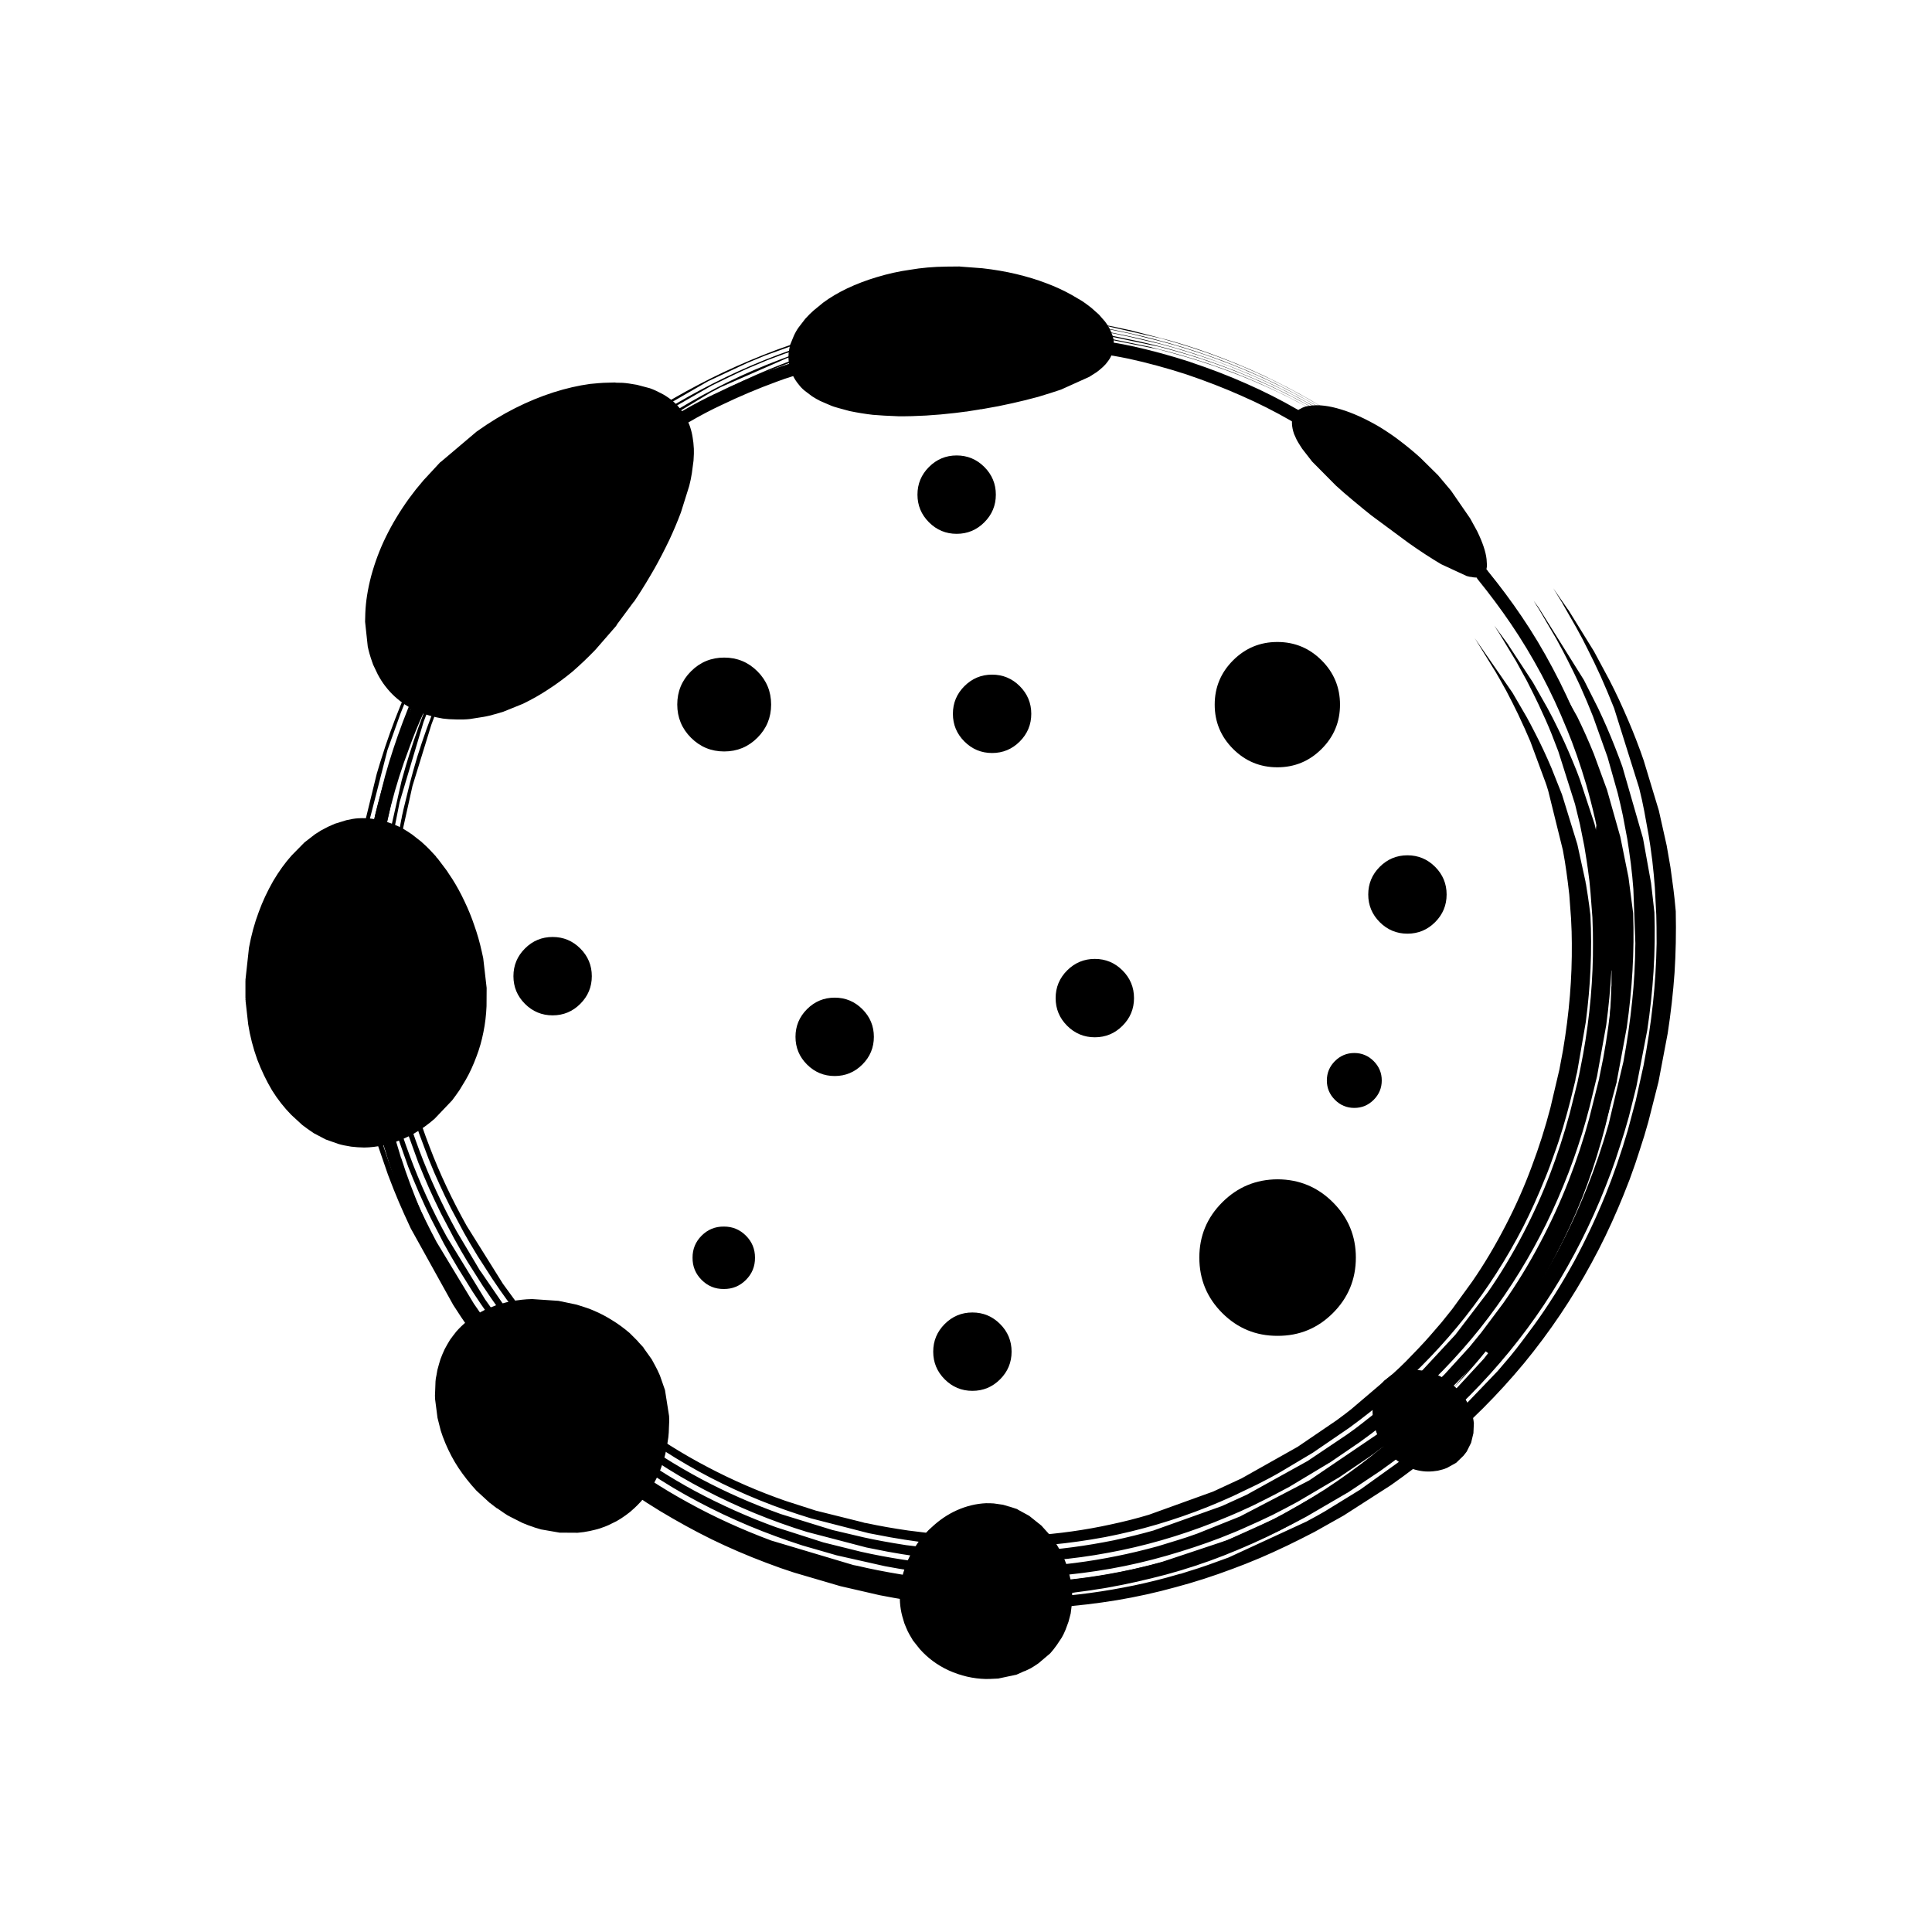
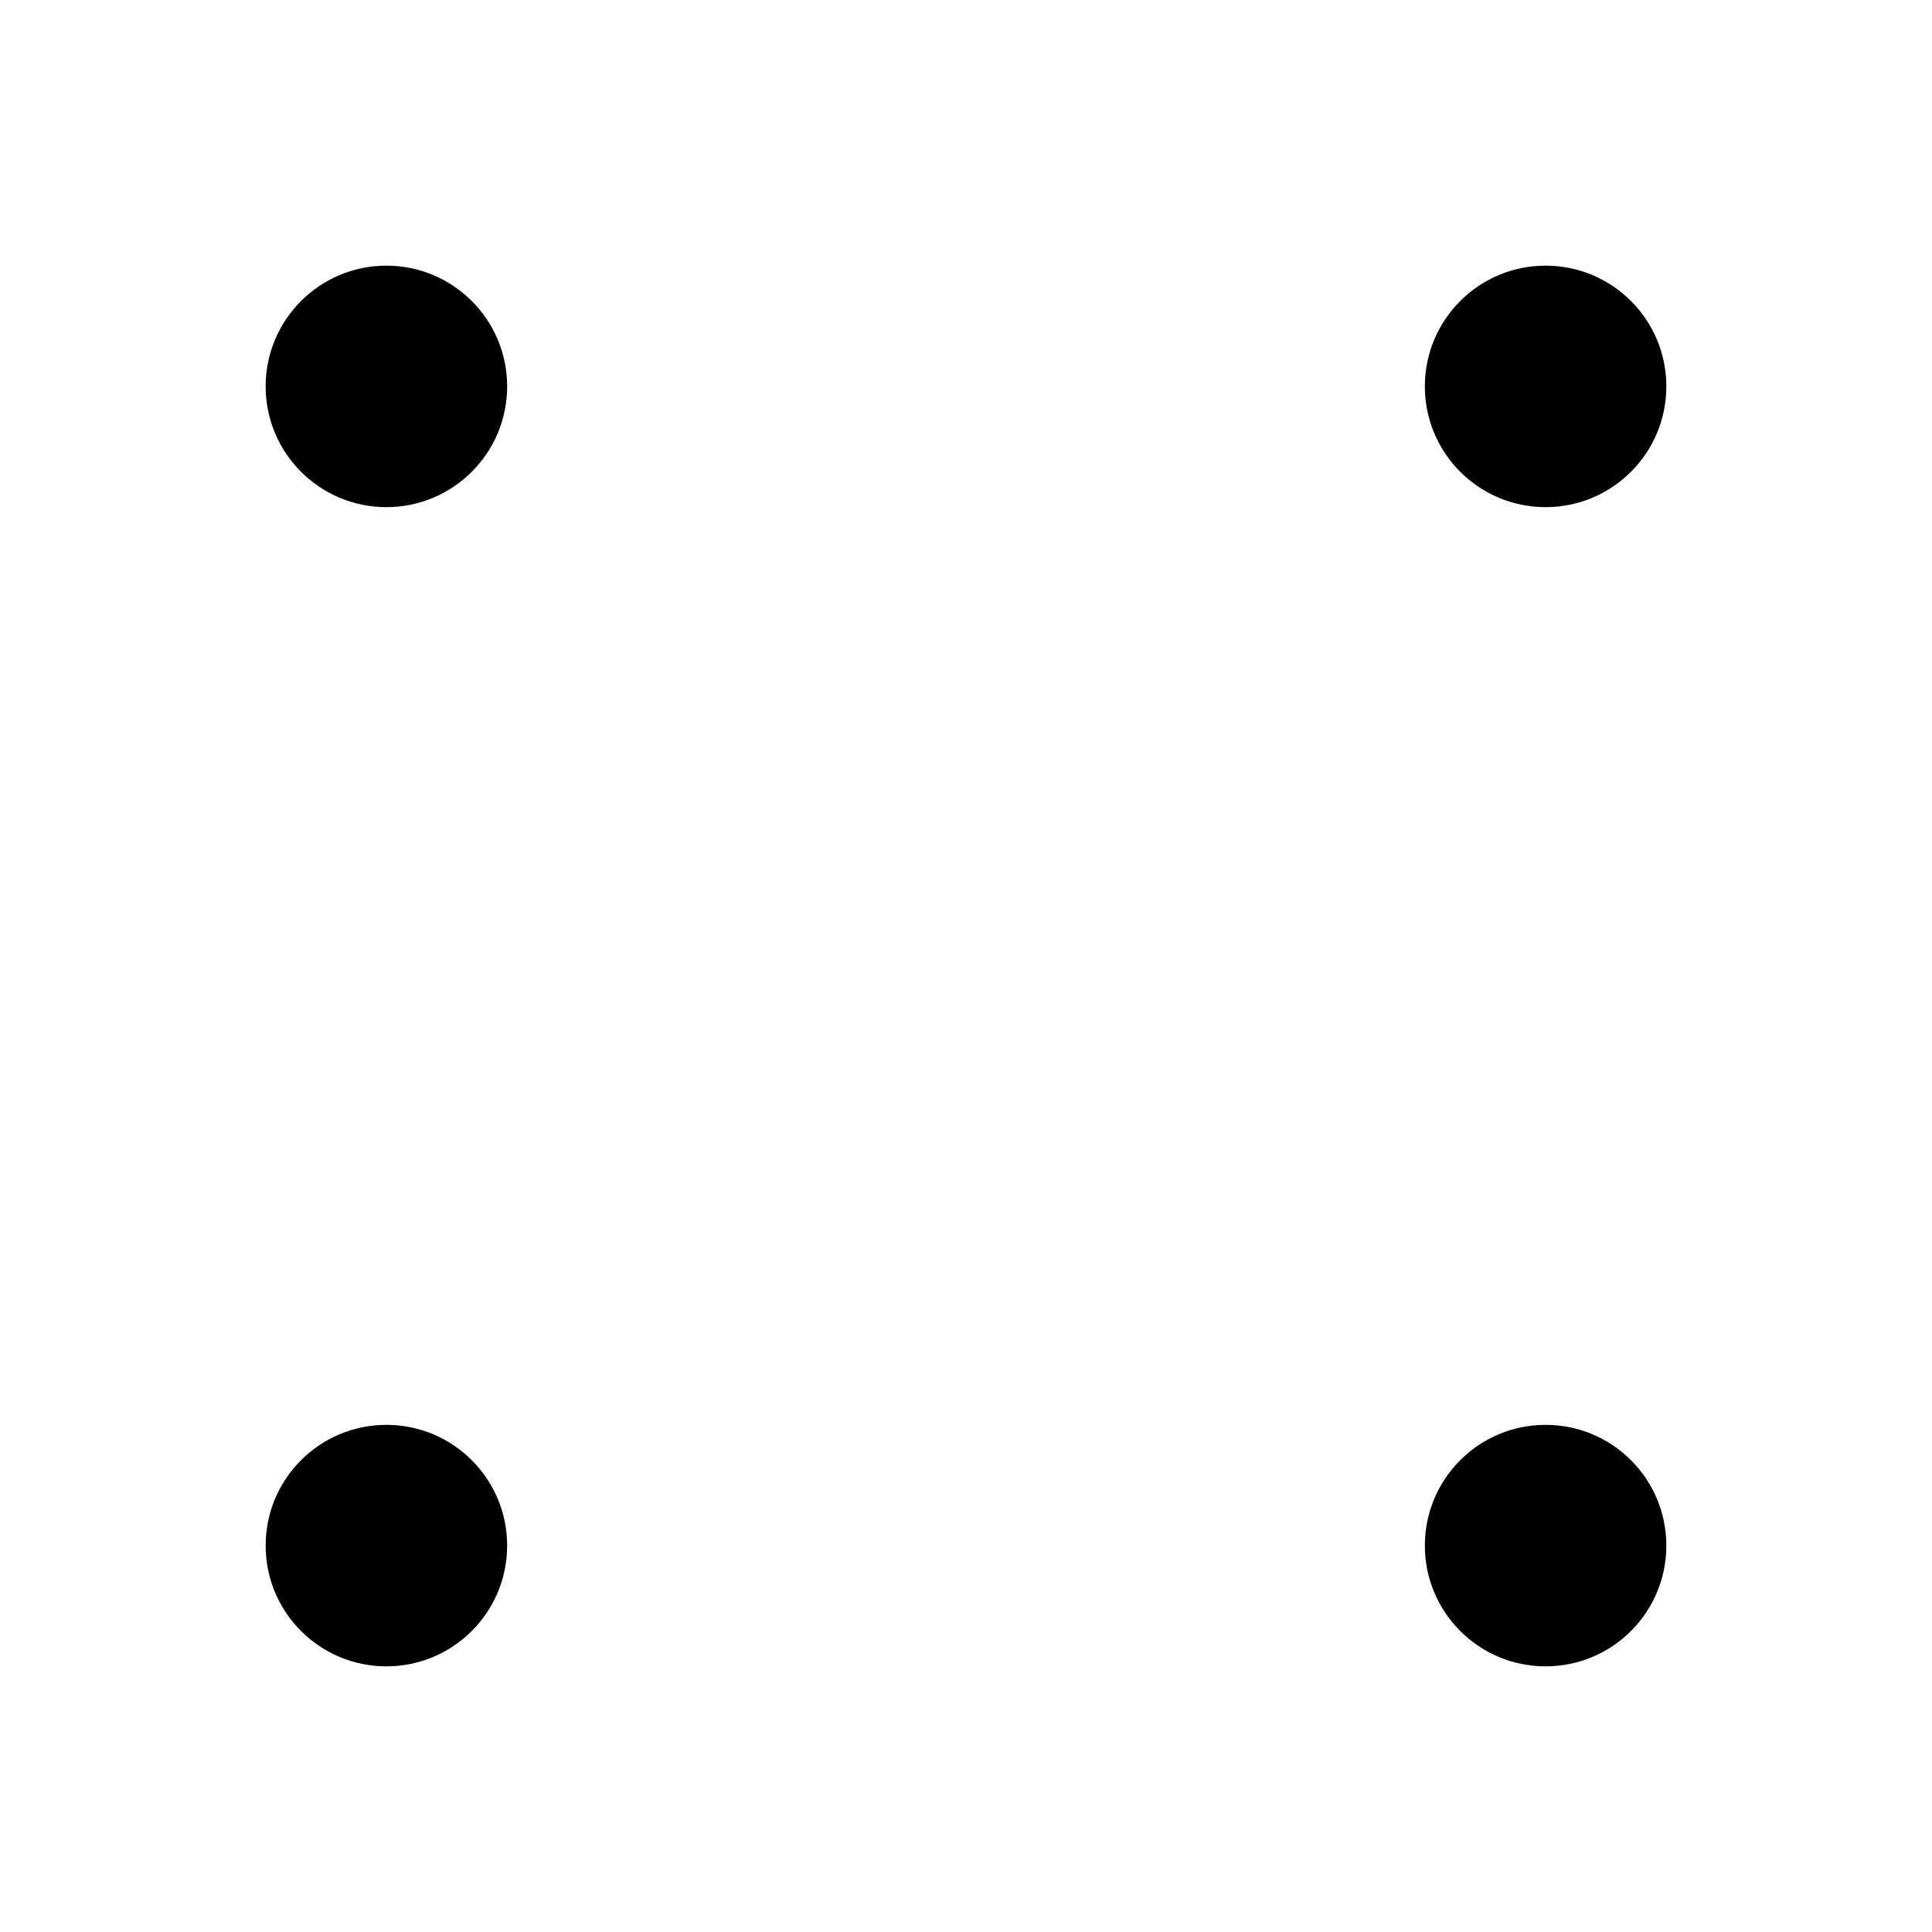
- <svg xmlns="http://www.w3.org/2000/svg" xmlns:xlink="http://www.w3.org/1999/xlink" version="1.1" preserveAspectRatio="none" x="0px" y="0px" width="1000px" height="1000px" viewBox="0 0 1000 1000">
-   <defs>
-     <filter id="Filter_1" x="-20%" y="-20%" width="140%" height="140%" color-interpolation-filters="sRGB">
-       <feColorMatrix in="SourceGraphic" type="matrix" values="0 0 0 0 0 0 0 0 0 0 0 0 0 0 0 0 0 0 1 0" result="result1" />
-     </filter>
-     <g id="logo_0_Layer2_0_FILL">
-       <path fill="#000000" stroke="none" d=" M -11.55 -204.65 L -10.4 -204.65 Q -9.769 -204.675 -9.15 -204.7 -10.339 -204.676 -11.55 -204.65 M 83.75 -165.85 Q 84.65 -165.45 86.4 -164.5 L 103.05 -154.45 Q 106.2 -152.3 108.75 -150.35 110.9 -148.75 114.55 -145.85 L 120.35 -140.85 Q 123.7 -137.85 126.1 -135.45 132.1 -129.55 137.45 -123.25 143.05 -116.65 148.35 -109.2 L 151.6 -104.45 Q 151.65 -104.4 151.75 -104.25 L 158.5 -93.35 Q 163.4 -85 167.5 -75.95 171.7 -66.85 174.85 -56.95 178.25 -46.35 180.05 -36.45 L 181.75 -25.75 Q 181.8 -25.55 182.35 -20.25 L 182.75 -14.75 Q 182.9 -12.85 183 -9.15 L 183.1 -3.45 Q 183.1 -0.65 182.95 2.2 L 181.55 19.6 Q 181.35 21.55 180.75 25.45 L 177.95 40.2 172.4 60.05 168.95 69.45 159.7 89.15 Q 156.8 94.55 153.25 100 146.5 110.55 137.85 120.4 129.75 129.7 119.3 138.75 117.55 140.3 114.2 142.95 L 108.95 147.05 Q 103 151.5 97.95 154.75 L 97.25 155.25 96.85 155.45 83.55 163.45 74.5 168.1 Q 62.2 174.05 49.3 178.05 36.05 182.2 22.75 184.1 9 186.15 -4.65 186 -18.15 185.95 -32.3 183.85 L -38.35 182.9 -59.6 178 Q -73.6 174.05 -85.8 168.55 -98.5 162.95 -110.2 155.4 -121.7 148 -132.2 138.7 -142.3 129.6 -151.35 118.9 L -151.9 118.2 -152.2 117.9 -163.85 102.45 -171.2 90.9 -180.75 72.85 Q -186.4 60.75 -190.35 47.8 L -194.25 32.55 -197.15 13.9 -198.05 -9.15 -198 -9.55 -198 -11.2 -197.95 -11.6 -197.9 -13.6 -197.85 -14 -197.75 -16.4 -197.7 -16.8 Q -197.35 -22.8 -196.55 -29.5 L -195.65 -35.8 Q -195.25 -38.75 -194.6 -42.05 L -192.35 -52.75 -192.3 -53.15 -189 -65.5 -182.65 -83.4 Q -181.15 -87.1 -180.3 -88.9 -178.9 -92.15 -177.85 -94.3 -175.8 -98.45 -175.15 -99.6 L -168.7 -111 -161.55 -121.75 -156.45 -128.5 Q -152.95 -132.8 -149.3 -137 -142.05 -145.1 -133.95 -152.25 -126.35 -159.05 -117.8 -165.25 L -101.25 -176.25 Q -97.3 -178.55 -92.95 -180.95 -89.75 -182.7 -84.65 -185.2 -76.25 -189.25 -68.35 -192.2 -60.85 -195.05 -52.5 -197.4 L -30.2 -202.1 -16.7 -203.65 Q -24.502 -203.073 -32.3 -201.85 -49.95 -199 -66.9 -192.8 -70.85 -191.4 -75.25 -189.55 -79.6 -187.75 -83.4 -185.9 -91.15 -182.25 -99.2 -177.55 L -103.05 -175.25 -103.55 -175 -114.25 -167.95 Q -121.4 -163 -128.5 -157.2 -135.25 -151.65 -141.7 -145.25 -145.15 -141.8 -147.9 -138.85 L -153.75 -132.2 Q -165.15 -118.5 -173.75 -102.95 -177.95 -95.3 -181.55 -87.1 -185.1 -78.85 -187.85 -70.55 -190.5 -62.5 -192.7 -53.5 L -193.85 -48.4 -193.95 -48.1 -194.6 -44.85 Q -195.4 -41 -196.15 -36.15 -197.5 -27.95 -198.2 -18.6 -198.5 -14.2 -198.65 -9.8 -198.8 -5.85 -198.7 -0.95 -198.55 8.25 -197.55 16.55 -196.5 25.8 -194.75 33.85 -193 42.25 -190.3 50.8 -187.8 58.7 -184.25 67.3 -181.15 74.7 -176.75 83.15 -174.2 87.85 -172.45 90.8 L -167.75 98.55 -167.6 98.75 -166.7 100.2 -166.35 100.65 -166.25 100.85 -163 105.6 Q -159.6 110.4 -157.85 112.7 -152.65 119.5 -146.65 126.2 -134.7 139.3 -120.95 149.7 -107.2 160.05 -91.3 167.85 L -83.4 171.45 Q -78.5 173.55 -75.3 174.7 -71.8 176.05 -67.1 177.6 L -58.75 180.15 Q -55.65 181.05 -50.3 182.35 L -41.75 184.2 Q -33.25 185.9 -24.55 186.9 -6.8 189 10.05 187.8 27.25 186.7 44.1 182.2 60.5 177.85 76.5 170.2 80.15 168.45 84.2 166.3 L 100.6 156.6 106.4 152.65 Q 114.05 147.3 120.15 142.15 127 136.5 132.9 130.55 136.45 127 138.9 124.3 142.25 120.55 144.5 117.85 149.8 111.45 154.85 104.1 164.45 89.9 171.25 74 172.85 70.25 174.45 66 L 177.3 57.9 Q 178.85 53.25 179.8 49.6 L 182.7 38.15 185.3 24.3 Q 186.65 15.75 187.25 7.15 188.4 -10.5 186.45 -27 184.45 -43.9 179.2 -60.35 176.7 -68.05 173.15 -76.35 171.65 -80 169.6 -84.15 167.95 -87.75 165.75 -91.8 163.35 -96.2 161.5 -99.3 L 157.9 -105.25 157.55 -105.7 156.65 -107.15 156.55 -107.35 147.1 -120.75 Q 141.6 -127.9 136.1 -133.9 130.2 -140.35 124 -145.95 121.8 -147.7 119.1 -149.7 L 116 -151.95 115.65 -152.15 115.35 -152.4 105.05 -159 90.3 -166.8 81.95 -170.4 Q 76 -172.8 70.65 -174.5 67.45 -175.55 64.85 -176.3 L 56.15 -178.6 35.3 -182.4 47.75 -179.45 Q 49.9 -178.9 54.4 -177.6 58.75 -176.25 62.3 -175 67.6 -173.1 71.25 -171.6 L 83.75 -165.85 M 128.6 -151 Q 126.35 -152.85 123.55 -154.9 L 118.4 -158.65 Q 114.9 -161.05 113.1 -162.15 L 104.3 -167.5 90.9 -174.25 Q 88.7 -175.3 85.15 -176.75 79 -179.3 73.4 -181.15 71.45 -181.85 67.45 -183.05 L 58.4 -185.55 44.65 -188.4 44.3 -188.5 36.9 -189.65 38.85 -189.2 39.2 -189.15 49.75 -186.55 Q 51.6 -186.05 56.65 -184.55 61.45 -183 64.8 -181.8 70.35 -179.8 74.1 -178.2 L 79.75 -175.7 95.45 -167.55 Q 99.45 -165.15 101.2 -164.05 L 107.05 -160.15 Q 111.65 -156.85 113 -155.8 116.1 -153.5 118.95 -151.05 L 124.95 -145.9 Q 128.95 -142.2 130.9 -140.2 136.7 -134.5 142.6 -127.5 148.7 -120.2 153.75 -112.9 L 157.1 -107.95 157.2 -107.75 157.4 -107.5 158.4 -105.9 158.6 -105.65 164.1 -96.5 Q 169.3 -87.4 173.3 -78.45 177.55 -68.95 180.75 -58.75 184.15 -47.95 186 -37.5 L 188.25 -20.7 188.9 -3.35 Q 188.9 -0.5 188.75 2.5 L 188.4 8.4 Q 188.3 10.4 187.9 14.4 L 187.2 20.35 Q 186.85 23.35 186.3 26.4 L 183.4 41.15 177.25 62.6 174.2 70.75 164.25 91.75 Q 161.25 97.1 157.55 102.85 150.05 114.15 141.55 123.75 132.7 133.65 122.4 142.45 L 111.75 150.85 Q 105.25 155.6 100.45 158.65 L 91.65 164.1 76.4 172.15 Q 63.5 178.25 50.55 182.2 36.9 186.35 23.3 188.25 9.75 190.15 -4.7 190 -18.35 189.85 -32.9 187.6 L -46.05 185.15 -46.5 185.1 -60.65 181.5 Q -74.6 177.45 -87.25 171.7 -100.5 165.7 -112 158.15 -123.75 150.5 -134.3 141 -144.45 131.8 -153.65 120.75 L -154.2 120.05 -154.5 119.75 -163.2 108.3 -170.45 97.45 -183.15 73.95 Q -188.9 61.4 -192.7 48.5 L -194.3 42.8 -197.5 28.1 -199.35 14.5 -199.35 14.1 -200.05 4.2 -199.75 -16.95 Q -199.4 -22.75 -198.5 -29.8 L -194 -54 -190.8 -65.65 -190.65 -66 -190.45 -66.75 -184.2 -84.05 -179.25 -95.05 -170.7 -110.55 -157.45 -129.35 Q -153.55 -134.2 -150.2 -137.85 -142.85 -145.95 -134.7 -153.1 -127.05 -159.9 -118.4 -166.1 L -101.7 -177 Q -96.9 -179.8 -93.35 -181.7 -89.35 -183.85 -85 -185.9 -77 -189.7 -68.55 -192.85 -60.45 -195.85 -52.65 -197.95 -48.2 -199.15 -44.95 -199.85 L -24.2 -203.35 Q -28.292 -202.921 -32.35 -202.3 -49.9 -199.65 -67.15 -193.45 -71.1 -192.05 -75.5 -190.2 -79.25 -188.7 -83.75 -186.6 -91.15 -183.2 -99.65 -178.35 -103.25 -176.3 -107.35 -173.7 L -114.85 -168.8 Q -122.15 -163.75 -129.2 -158.05 -136.45 -152.05 -142.55 -146.1 -144.7 -144.05 -148.8 -139.75 L -154.75 -133.05 Q -166.15 -119.55 -175.1 -103.75 -179.4 -96.05 -183.05 -87.75 -186.65 -79.55 -189.5 -71.1 -192.3 -62.85 -194.5 -53.95 L -196.45 -45.25 Q -197.35 -41 -198.1 -36.45 -199.45 -28 -200.25 -18.75 -200.6 -14.8 -200.75 -9.85 -200.9 -4.9 -200.85 -0.95 -200.75 7.9 -199.8 16.75 -198.9 25.55 -197.1 34.35 -195.4 42.6 -192.7 51.55 -190.15 59.75 -186.65 68.25 -183.5 75.95 -179.1 84.35 -177.5 87.5 -174.85 92.15 L -165.35 107.2 Q -162.4 111.45 -160.15 114.45 -155.05 121.25 -148.9 128.2 -136.8 141.7 -122.9 152.25 -109.05 162.85 -92.8 170.9 L -84.8 174.65 Q -79.85 176.75 -76.6 178 -72.65 179.5 -68.25 181 L -59.75 183.65 Q -54.75 185.1 -51.2 185.95 L -42.5 187.9 Q -32.8 189.85 -25 190.75 -16.25 191.8 -7.35 192.1 1.2 192.4 10.3 191.85 28 190.8 45.2 186.35 62.3 181.85 78.4 174.25 82.95 172.1 86.3 170.3 L 103.3 160.35 109.05 156.5 Q 116.65 151.25 123.2 145.85 130 140.25 136.35 134.05 149.25 121.3 159.05 107 169 92.6 176.15 76.1 178.45 70.7 179.5 67.95 181.2 63.55 182.45 59.6 183.25 57.25 185.1 51.15 L 188.65 36.9 188.75 36.6 190.9 25.2 Q 192.35 16.4 193 7.6 194.3 -10.45 192.4 -27.65 190.35 -45.35 185.05 -62.2 182.55 -70.25 178.95 -78.8 177.25 -82.9 175.35 -86.9 173.85 -90.1 171.4 -94.8 169.55 -98.3 167.05 -102.55 L 161.85 -111.1 152.35 -124.75 Q 146.8 -132 141.05 -138.4 135.15 -145 128.6 -151 M 123.4 -156.3 L 129.55 -150.9 Q 130.95 -149.6 135.7 -145 141.6 -139.1 147.7 -131.75 153.5 -124.8 159.15 -116.6 L 162.7 -111.25 162.9 -111 169.7 -99.65 Q 174.7 -90.95 179.1 -80.95 183.45 -71 186.65 -60.55 190.05 -49.55 191.95 -38.55 L 193.6 -27.05 Q 193.65 -26.7 194.2 -21.15 L 194.75 -9.3 194.55 2.75 193.05 19.6 188.15 45.15 180.65 69 174.85 82.55 Q 173.15 86.15 171.9 88.45 L 168.8 94.3 Q 165.2 100.6 161.8 105.7 154.25 117.1 145.25 127.1 136.1 137.25 125.45 146.15 123.85 147.55 120.05 150.5 L 114.5 154.7 Q 108.65 159 102.95 162.6 L 92.4 168.95 78.3 176.2 Q 65.45 182.2 51.75 186.35 38.15 190.4 23.85 192.35 9.45 194.25 -4.8 193.95 -18.9 193.75 -33.5 191.35 L -38.85 190.45 -61.7 184.95 Q -75.5 180.95 -88.7 174.85 -101.55 169 -113.85 160.9 -125.55 153.15 -136.4 143.3 -146.85 133.7 -155.95 122.6 L -156.5 121.9 -156.8 121.6 -164.05 112.1 -175.95 93.6 Q -177.15 91.6 -179.35 87.5 L -185.5 75 Q -191.3 62.35 -195.05 49.15 L -196.65 43.4 -199.8 28.45 -201.55 15.1 -201.55 14.7 -202.25 4.3 -201.85 -17.1 Q -201.3 -24.15 -200.45 -30.05 L -199.5 -36.45 Q -198.75 -40.85 -198.35 -42.75 L -192.6 -65.8 -192.45 -66.15 -191.65 -68.8 -183.25 -90.3 -175 -106.25 Q -173.3 -109.25 -171.95 -111.35 L -158.5 -130.2 Q -154.65 -134.85 -151.15 -138.7 -143.55 -146.95 -135.45 -153.95 -127.2 -161.15 -118.95 -166.95 -114.5 -170.1 -110.55 -172.6 L -102.15 -177.8 Q -97.8 -180.35 -93.7 -182.45 -91.45 -183.65 -85.35 -186.65 -76.65 -190.7 -68.8 -193.5 -60.9 -196.4 -52.8 -198.5 -48.6 -199.6 -45.1 -200.4 L -25.1 -203.65 -18.35 -204.25 Q -18.1 -204.3 -17.55 -204.3 -17.25 -204.35 -16.7 -204.35 -15.7 -204.45 -15.1 -204.45 L -13.5 -204.55 Q -13.027 -204.55 -12.75 -204.6 -22.609 -204.207 -32.45 -202.75 -50.4 -200.1 -67.35 -194.1 -71.85 -192.5 -75.8 -190.9 -81.3 -188.6 -84.05 -187.3 -92 -183.65 -100.1 -179.1 -103.85 -177 -107.85 -174.5 -112.3 -171.7 -115.4 -169.6 -122.75 -164.6 -129.85 -158.9 -136.45 -153.65 -143.4 -147 -146.3 -144.2 -149.7 -140.6 L -155.75 -133.9 Q -167.5 -120.2 -176.4 -104.5 -180.9 -96.55 -184.5 -88.4 -188.35 -79.85 -191.15 -71.65 -194.05 -63.15 -196.25 -54.4 L -197.45 -49.5 -197.5 -49.2 -197.6 -48.95 -198.3 -45.65 Q -199.15 -41.7 -200 -36.8 -201.6 -27.3 -202.3 -18.95 -202.7 -13.95 -202.85 -9.95 -203.05 -5.45 -203 -0.95 -203 8 -202.1 17 -201.2 26 -199.4 34.8 -197.7 43.6 -195.05 52.25 -192.45 60.75 -189.05 69.25 -185.5 77.85 -181.5 85.6 -180.15 88.25 -177.25 93.55 -174.8 97.75 -172.6 101.3 L -167.7 108.85 Q -164.3 113.75 -162.5 116.2 -157 123.55 -151.15 130.2 -139.05 143.8 -124.85 154.8 -110.45 165.95 -94.35 173.95 L -86.2 177.85 Q -82.3 179.55 -77.85 181.3 -73.1 183.15 -69.4 184.4 L -60.8 187.15 Q -55.95 188.55 -52.1 189.5 L -43.3 191.55 Q -34.5 193.4 -25.5 194.55 -15.7 195.8 -7.5 196.05 1.55 196.45 10.55 195.9 28.7 194.9 46.25 190.5 63.75 186 80.3 178.3 83.5 176.85 88.4 174.35 L 98.35 168.85 111.7 160.4 Q 119.2 155.3 126.25 149.6 133.3 143.8 139.8 137.55 152.8 124.9 163.3 109.9 168.4 102.6 172.9 94.5 177.6 86 181.05 78.25 183.35 73 184.5 69.85 186.15 65.65 187.65 61.3 189 57.2 190.35 52.65 L 194.05 38.35 194.15 38.05 196.45 26.1 Q 198.1 16.25 198.7 8 200.25 -10.4 198.3 -28.35 196.45 -46.3 190.95 -64.1 188.1 -73.2 184.75 -81.25 183.6 -84.1 181.1 -89.6 179.35 -93.3 177.05 -97.8 L 167.65 -114.15 167.45 -114.4 157.6 -128.75 Q 151.9 -136.35 146.05 -142.9 139.9 -149.8 133.2 -156.05 L 124.05 -163.1 113.05 -170.4 99.45 -178 88.35 -183.15 Q 82.35 -185.7 76.2 -187.8 L 54.4 -193.95 49.65 -194.95 Q 48.25 -195.25 48.05 -195.25 L 38.55 -196.9 51.75 -193.6 Q 53.4 -193.2 58.85 -191.5 63.35 -190.1 67.3 -188.6 72.6 -186.65 76.95 -184.8 L 93.95 -176.55 99.05 -173.6 Q 101.85 -171.95 105 -169.9 L 111.05 -165.8 Q 113.1 -164.4 117.2 -161.3 121.2 -158.2 123.4 -156.3 M 47.05 -210.15 L 47.3 -210.05 55.75 -207.75 Q 60.3 -206.45 63.3 -205.4 67.5 -204.05 72.3 -202.25 77.4 -200.3 82.6 -198.05 L 106.25 -185.7 Q 109.75 -183.6 112.6 -181.65 L 119.1 -177.15 Q 121.45 -175.5 125.65 -172.25 129.3 -169.35 132.25 -166.8 L 138.8 -160.9 Q 141 -158.85 145.35 -154.5 152.2 -147.4 158 -140.2 164.3 -132.35 169.95 -124 L 176.25 -114.1 176.4 -113.8 180.95 -105.95 Q 186.6 -95.6 190.65 -86 195.2 -75.15 198.5 -64.15 202.05 -51.95 203.85 -40.6 L 204.75 -34.5 Q 205.2 -31.4 205.5 -28.3 L 206 -22.1 206.4 -3.05 Q 206.2 1.2 206.1 3.35 L 205.6 9.8 Q 205.45 11.95 204.95 16.25 L 201.75 35.7 198.65 48.7 Q 198.1 50.85 196.8 55.15 L 187.35 80.8 184.4 87.1 Q 183 90.05 181.25 93.3 L 180.25 95.25 180 95.6 177.85 99.45 Q 174.25 105.7 170.35 111.4 162.2 123.4 152.65 133.75 143.15 144.05 131.65 153.55 L 120.1 162.35 Q 112.7 167.55 107.95 170.45 L 92 179.5 Q 90.95 180.1 88.75 181.2 L 82.05 184.35 Q 68.05 190.7 54.2 194.6 39.75 198.75 24.9 200.55 10 202.45 -4.95 201.9 -19.65 201.45 -34.75 198.85 L -39.35 198.05 -63.8 191.95 Q -78.35 187.45 -91.65 181.15 -105.55 174.5 -117.5 166.35 -129.7 158.1 -140.65 147.9 -151.4 137.75 -160.55 126.35 L -170.5 112.85 -184.95 88.45 -190.3 77.15 Q -196.1 63.85 -199.8 50.5 L -204.35 29.65 -206.2 12.95 -206.5 -9.05 -205.95 -17.4 Q -205.3 -24.5 -204.4 -30.6 L -201.8 -45.1 -195.85 -67.25 -191.15 -80.2 Q -190.7 -81.35 -188.75 -86 L -183.5 -97.15 -177.6 -107.8 -172.4 -116.05 -164.2 -127.35 Q -163.6 -128.1 -163.3 -128.5 L -160.6 -131.85 Q -156.65 -136.6 -153 -140.45 L -146.1 -147.4 Q -145.8 -147.75 -145.1 -148.35 -141.5 -151.8 -136.95 -155.7 -129.5 -162.05 -120.15 -168.6 L -103.05 -179.35 Q -98.3 -182 -94.5 -183.95 -89.2 -186.65 -86 -188.05 -78.3 -191.6 -69.25 -194.8 -61.35 -197.55 -53.1 -199.65 L -35 -203.3 Q -51.639 -200.846 -67.8 -195.35 -71.6 -194.1 -76.35 -192.25 -81.15 -190.35 -84.7 -188.75 -92.9 -185.15 -100.95 -180.65 L -112.2 -174.05 -112.45 -173.85 -116.5 -171.25 Q -124.4 -166 -131.25 -160.6 -138.85 -154.6 -145.05 -148.75 -148.9 -145.05 -151.55 -142.3 L -157.75 -135.6 Q -169.9 -121.7 -179.05 -106 -183.95 -97.5 -187.5 -89.75 -191.3 -81.4 -194.4 -72.8 -197.35 -64.55 -199.85 -55.3 L -201.1 -50.3 -201.2 -50.05 -202 -46.4 Q -202.9 -42.5 -203.85 -37.45 -205.5 -28.55 -206.4 -19.3 -206.8 -15.3 -207.05 -10.1 -207.25 -5.5 -207.35 -0.9 -207.35 9.05 -206.6 17.45 -205.75 26.65 -204.05 35.7 -202.5 44.4 -199.8 53.7 -196.95 63.35 -193.8 71.2 -190.45 79.7 -186.3 88.05 -183.5 93.55 -182 96.25 L -172.4 112.05 Q -169.6 116.2 -167.15 119.65 -161.3 127.65 -155.65 134.15 -143.4 148.4 -128.8 159.9 -114.1 171.5 -97.4 180.1 L -89 184.2 Q -84.15 186.4 -80.4 187.9 -76.8 189.35 -71.7 191.2 L -44.8 198.9 Q -35.75 200.9 -26.4 202.2 -17.2 203.45 -7.75 204 1.35 204.45 11 204.05 21.05 203.55 29.8 202.3 38.95 201.05 48.4 198.75 58.05 196.35 66.55 193.45 75.25 190.45 84.1 186.45 88.8 184.35 92.65 182.35 L 106.1 175 117.05 168.15 Q 125.1 162.75 132.35 157 139.45 151.4 146.7 144.55 160.45 131.45 171.75 115.7 177.35 107.85 182.05 99.55 186.7 91.55 190.8 82.5 192.55 78.75 194.6 73.7 196.15 69.85 197.95 64.75 199.35 60.75 200.95 55.7 L 203.85 45.35 207.65 27.9 Q 209.3 18.5 210.2 8.9 211.1 -0.7 211.1 -10.35 211.1 -20 210.2 -29.7 208.3 -49.15 202.75 -67.8 200.1 -76.85 196.35 -86.15 194.95 -89.7 192.55 -95.1 190.05 -100.5 188.3 -103.8 185.95 -108.5 183.75 -112.35 L 177 -123.7 168.15 -136.7 Q 162.25 -144.75 156 -151.95 149.8 -159 142.4 -166.1 138.8 -169.1 136.9 -170.55 L 131.25 -174.85 Q 126.3 -178.35 125.5 -178.9 L 115.8 -185.05 101.05 -192.95 Q 98.55 -194.2 94.7 -195.9 89.2 -198.35 81.75 -201.1 78.45 -202.3 75.15 -203.35 L 65.2 -206.35 50.15 -209.9 49.7 -209.95 41.75 -211.4 46.75 -210.2 47.05 -210.15 M 43.4 -203.6 L 43 -203.7 40.15 -204.15 42.45 -203.6 42.8 -203.55 53.75 -200.7 Q 59.05 -199.15 61.1 -198.45 65.15 -197.15 69.8 -195.45 75.55 -193.25 79.75 -191.4 L 92.2 -185.5 102.65 -179.65 Q 106.05 -177.6 108.8 -175.8 L 115.1 -171.5 Q 117.4 -169.85 121.45 -166.75 124.85 -164.1 127.8 -161.55 L 140.5 -149.75 Q 147.45 -142.65 152.85 -135.95 158.95 -128.45 164.55 -120.3 L 175.35 -102.8 Q 180.7 -93.15 184.85 -83.45 189.25 -73.2 192.6 -62.35 196.1 -50.35 197.9 -39.55 L 200.1 -21.65 200.6 -9.35 200.3 3.05 198.9 18.8 195.6 37.8 189.35 60.75 183.15 77.15 173.3 96.85 Q 169.95 102.85 166.1 108.55 158.25 120.25 148.95 130.4 139.4 140.85 128.55 149.85 127.55 150.7 123 154.25 L 117.3 158.55 Q 110.75 163.25 105.45 166.5 L 104.35 167.25 80.2 180.3 Q 66.5 186.55 53 190.45 39.05 194.55 24.35 196.45 9.85 198.35 -4.9 197.95 -19.6 197.6 -34.15 195.1 L -40.45 193.95 -62.75 188.45 Q -77.35 184 -90.15 178 -103.75 171.65 -115.65 163.6 -127.7 155.6 -138.5 145.6 -148.95 135.95 -158.25 124.5 L -159.1 123.45 -159.35 123.05 -167.9 111.55 -178.35 95 -187.9 76.1 Q -193.65 63.05 -197.45 49.85 L -199.95 39.8 Q -200.45 37.55 -200.7 36.45 L -202 29.25 -202.1 28.85 -203.8 15.3 -204.4 5.2 -203.9 -16.85 -203.9 -17.25 Q -203.4 -23.35 -202.45 -30.35 L -199.25 -47.9 -194.05 -67.1 -191.75 -73.75 Q -190.5 -77.3 -189.6 -79.6 L -187.25 -85.35 Q -185.25 -89.8 -184.7 -90.95 L -176.3 -107.05 -169.15 -118.3 -159.55 -131.05 Q -155.1 -136.3 -152.1 -139.55 L -144.3 -147.5 Q -140.3 -151.3 -136.2 -154.85 -128 -161.9 -119.55 -167.75 -115.8 -170.45 -111.1 -173.45 L -102.6 -178.55 Q -97.95 -181.25 -94.1 -183.2 -89.3 -185.7 -85.65 -187.35 -77.55 -191.1 -69.05 -194.15 -60.75 -197.1 -52.95 -199.1 L -29.5 -203.6 Q -31.002 -203.412 -32.5 -203.2 -49.95 -200.8 -67.6 -194.75 -71.65 -193.35 -76.05 -191.6 -81.65 -189.3 -84.4 -188.05 -93.1 -184.05 -100.5 -179.9 -105.2 -177.25 -108.35 -175.3 -111.55 -173.35 -115.95 -170.45 -124 -164.95 -130.55 -159.75 -137.8 -154 -144.2 -147.85 -147.3 -144.95 -150.65 -141.45 L -156.75 -134.75 Q -168.5 -121.2 -177.75 -105.25 -182.2 -97.45 -186 -89.1 -189.8 -80.7 -192.75 -72.25 -198.75 -55.1 -201.9 -37.1 -203.6 -27.6 -204.35 -19.1 -204.7 -14.65 -204.95 -10.05 -205.15 -6 -205.15 -0.95 -205.2 7.6 -204.35 17.2 -203.4 26.65 -201.75 35.25 -200.05 44.2 -197.4 53 -194.9 61.55 -191.45 70.2 -187.9 78.95 -183.9 86.85 -181.95 90.75 -179.6 94.9 L -173.5 105.15 -173.35 105.45 -170.05 110.45 Q -167.25 114.55 -164.8 117.9 -159.15 125.55 -153.4 132.2 -141.15 146.1 -126.8 157.35 -112.5 168.6 -95.9 177.05 L -87.6 181 Q -83.15 183 -79.15 184.6 -75.15 186.2 -70.55 187.8 L -61.8 190.65 Q -56.3 192.25 -52.95 193.1 L -44.05 195.2 Q -34.4 197.3 -25.95 198.4 -16.5 199.65 -7.6 200 1.55 200.45 10.8 200 20 199.55 29.15 198.2 38.5 196.8 47.3 194.6 64.9 190.25 82.2 182.4 86.7 180.3 90.55 178.35 L 98.65 173.95 99.2 173.7 108.05 168.35 108.35 168.2 114.4 164.25 Q 122.35 158.85 129.3 153.3 137.3 146.8 143.25 141.05 156.9 127.95 167.5 112.8 172.65 105.55 177.5 97.05 182.35 88.4 185.95 80.4 187.55 76.7 189.55 71.8 191.35 67.3 192.8 63.05 194.35 58.45 195.65 54.15 L 199.5 39.55 199.6 39.25 202.05 27 Q 203.75 16.95 204.45 8.45 206.1 -10.35 204.25 -29 202.4 -47.7 196.85 -65.95 194.3 -74.45 190.55 -83.7 188.65 -88.3 186.8 -92.35 185.15 -96 182.65 -100.8 180.85 -104.4 178.2 -109.1 L 173.1 -117.6 162.85 -132.75 Q 157.3 -140.3 151 -147.45 144.65 -154.65 137.8 -161.05 L 130.45 -166.9 118.5 -175.2 97.7 -186.7 Q 95.3 -187.85 91.5 -189.5 85.45 -192.15 78.95 -194.45 L 69.4 -197.6 43.4 -203.6 M -10.4 -205 L -11 -205 Q -10.302 -204.992 -9.65 -205 -10.008 -205.01 -10.4 -205 M -13.25 -204.9 L -12.75 -204.9 Q -12.644 -204.918 -12.55 -204.95 -12.889 -204.913 -13.25 -204.9 M 5.5 -204.25 Q 3.385 -204.345 1.25 -204.4 0.622 -204.41 0 -204.4 1.723 -204.367 3.45 -204.3 4.47 -204.265 5.5 -204.25 Z" />
-     </g>
-     <g id="logo_0_Layer1_0_FILL">
-       <path fill="#000000" stroke="none" d=" M 23.2 -200.5 Q 22.8 -200.6 22.4 -200.6 L 22.35 -200.65 Q 22.05 -201.2 21.4 -201.8 L 20.15 -202.9 Q 17.35 -205.15 11.7 -207.1 L 7.25 -208.4 -3.35 -210.35 -9.75 -210.9 -17.8 -210.85 Q -21.85 -210.65 -26.2 -210.05 -29.7 -209.6 -33.9 -208.6 -41.35 -206.65 -46.55 -203.85 -51.75 -201.1 -54.25 -197.85 -55.5 -196.35 -55.85 -194.85 -56 -194.5 -56.05 -194.1 -56.3 -194.05 -56.5 -193.95 -65.1 -191.65 -73.6 -188.35 -82.1 -185.1 -91.3 -180.5 L -91.35 -180.5 Q -100.25 -175.95 -108.2 -170.85 -110.45 -169.4 -112.75 -167.75 L -112.7 -167.75 Q -112.85 -167.7 -112.9 -167.6 -113.75 -168.4 -114.85 -168.95 -115.9 -169.45 -117.1 -169.85 -118.65 -170.3 -119.7 -170.4 L -122.65 -170.6 -125.95 -170.4 Q -128.4 -170.1 -129.5 -169.85 L -133.35 -168.85 Q -137.55 -167.65 -141.7 -165.75 -145.85 -163.9 -150.5 -161.05 -154.95 -158.3 -159.4 -154.75 L -164.75 -150.15 -164.9 -150.05 -165 -149.95 -165.15 -149.85 -165.15 -149.8 -167.95 -146.95 Q -172.25 -142.55 -175.45 -138 -178.6 -133.85 -181.3 -128.8 -183.75 -124.25 -185.4 -119.65 -187 -115.1 -187.6 -111.05 L -188 -107 Q -188.1 -105.3 -188 -103.3 L -187.55 -99.85 Q -187.3 -98.35 -186.7 -96.8 L -185.55 -94.05 Q -184.75 -92.75 -183.95 -91.75 -182.85 -90.45 -181.5 -89.5 -181.55 -89.4 -181.6 -89.3 -182.85 -86.9 -184 -84.45 L -184.05 -84.45 Q -188.15 -75.65 -191.3 -66.4 L -191.3 -66.45 Q -193.3 -60.9 -194.95 -54.7 L -194.95 -54.75 Q -195 -54.7 -195 -54.6 -195.75 -54.75 -196.45 -54.8 -198.4 -54.95 -200.1 -54.75 -202.2 -54.45 -203.7 -53.95 -205.7 -53.35 -207.4 -52.55 L -211.1 -50.4 Q -213.5 -48.75 -214.8 -47.6 L -216.1 -46.35 Q -216.4 -46.05 -216.6 -45.95 L -218.35 -44.1 Q -219 -43.45 -220.15 -42.1 L -221.9 -40 Q -225.35 -35.45 -228.25 -29.85 -231.25 -24 -233.35 -17.6 -235.5 -11.1 -236.75 -3.6 L -238 11.45 -238.05 11.45 -237.75 19.35 Q -237.75 19.4 -237.4 23.15 L -236.9 26.8 Q -235.7 34.15 -233.45 40.7 -231.3 46.95 -227.95 52.8 -224.65 58.45 -220.9 62.5 L -219 64.5 -212.8 69.5 Q -210.9 70.75 -208.5 71.9 L -207.45 72.4 -204.2 73.55 Q -201.9 74.25 -199.85 74.5 -197.5 74.8 -195.45 74.7 -193.3 74.6 -191.25 74.2 -190.1 73.95 -189.05 73.65 L -189 73.7 Q -186.9 79.3 -184.2 85.05 L -184.2 85 Q -180.35 93.65 -175.25 102.25 L -175.3 102.2 Q -173.9 104.6 -172.4 106.95 L -172.35 107 Q -174.5 108.55 -176.25 110.55 -177.25 111.7 -178.4 113.55 L -180.2 116.95 Q -181.2 119.4 -181.55 120.75 -181.9 121.75 -182.05 122.7 L -182.3 123.75 -182.85 128.05 -182.8 133.85 Q -182.55 138.55 -181.2 143.8 -179.7 149.3 -177.45 154.1 -175.15 159.2 -171.6 164.35 L -165.1 172.45 -164.95 172.55 -164.9 172.65 -161.05 176.5 -160.8 176.7 -160.6 176.95 -160.5 176.95 -160.4 177.1 -154.45 181.85 Q -149.85 185.2 -144.45 187.75 -139.3 190.05 -134.2 191.35 -129.25 192.5 -124.3 192.55 L -119.55 192.35 Q -117.55 192.1 -115.05 191.6 L -110.9 190.3 -107.05 188.45 Q -105.65 187.7 -103.6 186.2 -102 184.95 -100.45 183.45 -98.35 181.3 -96.6 178.55 L -96.55 178.6 -96.5 178.6 Q -94.1 179.85 -91.7 181.15 -83.7 185.3 -74.05 189.2 -65.1 192.75 -55.65 195.4 -46.85 197.8 -38.1 199.45 L -38 199.45 Q -38.25 201.85 -38.1 204.2 -37.9 205.95 -37.65 207.5 -37.25 209.15 -36.75 210.8 -36.2 212.35 -35.45 214 -34.75 215.35 -33.7 217.15 L -32.65 218.65 Q -32.25 219.35 -31.55 220.15 L -29 222.9 Q -28.6 223.4 -27.65 224.25 L -22.85 227.95 -19.25 230.1 Q -17.55 231 -15.35 231.9 -11.05 233.65 -6.9 234.5 -2.45 235.4 2.4 235.6 L 8.25 235.35 8.25 235.3 8.4 235.3 10.4 235.05 10.6 235 10.8 235 Q 10.9 235 11.05 234.95 L 11.05 234.9 13.8 234.4 Q 14.95 234.2 15.95 233.85 L 20.05 232.5 Q 21.6 231.9 23.9 230.75 L 25.75 229.75 30.65 226.3 34.75 222.25 35.95 220.75 Q 37.2 219.05 38 217.65 38.9 216.2 39.65 214.4 40.05 213.5 40.3 212.65 L 40.9 210.9 Q 41.35 209.35 41.65 207.45 41.95 205.8 42 203.8 42.1 201.1 41.75 198.5 L 41.85 198.5 Q 50.3 196.8 59.3 194.2 68.55 191.55 77.6 187.75 86.55 184.1 95.2 179.5 104.15 174.65 111.8 169.4 116.3 166.4 120.85 162.85 L 120.9 162.8 Q 123.95 166.3 127.85 168.3 128.8 168.9 130.25 169.45 131.65 170.05 132.85 170.35 L 134.8 170.85 138.25 171.25 Q 144.05 171.6 149.6 169.55 155.55 167.3 159.95 163.1 160.95 162.1 162.1 160.8 L 162.65 160.2 165.9 155.2 166.85 152.7 166.9 152.6 167 152.5 167 152.45 167.7 150.45 Q 168.05 149.05 168.3 147.65 L 168.7 142.8 168.65 142.1 Q 168.6 141.15 168.3 139.35 L 167.75 136.6 Q 167.45 135.45 166.85 134 L 165.7 131.5 Q 165.1 130.4 164.3 129.1 L 162.55 126.85 Q 161.25 125.35 160 124.15 160 124.1 160.05 124.1 L 160.05 124.05 Q 163.45 119.7 166.65 115.2 171.9 107.7 177.05 98.85 181.95 90.3 185.8 81.5 189.9 72.05 192.75 63.35 195.6 54.6 197.75 44.6 199.85 34.75 200.85 25.5 201.1 23.3 201.3 21.15 201.3 21.1 201.3 21.05 203.75 21 206 20.4 209.2 19.45 211.75 17.45 212.85 16.6 214 15.25 214.35 14.85 215 13.95 L 215.8 12.6 Q 216.05 12.2 216.45 11.2 L 217.35 8.05 217.4 4.75 217.2 3.15 216.2 0.15 214.55 -2.55 212.4 -4.9 Q 211.1 -5.95 209.7 -6.7 208.2 -7.55 206.7 -7.95 203.55 -9 199.85 -8.85 196.25 -8.75 193 -7.45 191.5 -6.75 190.05 -5.95 189 -5.3 187.55 -4.1 L 186.65 -3.35 184.6 -0.85 183.3 1.65 Q 183.15 2.1 182.9 2.95 L 182.55 5.75 182.65 7.15 Q 182.7 7.9 182.85 8.55 L 183.85 11.15 Q 184.05 11.7 184.5 12.4 L 185.3 13.6 Q 186.25 14.8 187.3 15.75 189.8 18 192.6 19.25 194.9 20.25 197.15 20.7 197.2 20.75 197.2 20.8 197 22.9 196.7 24.95 L 196.75 25 Q 195.7 34.15 193.7 43.75 191.55 53.45 188.8 62.05 186.05 70.6 182 79.85 178.25 88.35 173.45 96.75 168.4 105.5 163.3 112.8 160.1 117.25 156.75 121.5 156.7 121.5 156.7 121.55 155.15 120.55 153.45 119.65 152.35 119 150.9 118.4 149.6 117.9 148.3 117.5 147.35 117.15 145.65 116.75 144.35 116.4 143.05 116.3 L 141.7 116.1 137.85 115.9 132.9 116.45 128.8 117.65 128.85 117.6 128.8 117.6 128.7 117.65 128.55 117.7 126.4 118.8 126.35 118.85 124.5 119.85 122.1 121.65 Q 121.45 122.2 120.3 123.35 117.1 126.85 115.3 131.55 113.6 136 113.45 141.25 113.35 142.15 113.45 143.85 L 113.65 146.35 Q 113.8 147.65 114.1 148.95 L 114.7 151.55 Q 116.1 155.95 118.4 159.55 L 118.35 159.6 118.3 159.6 Q 113.85 163 109.5 165.95 101.95 171.05 93.2 175.85 84.75 180.35 76.05 183.9 67.15 187.6 58.15 190.2 49.3 192.75 41 194.45 L 40.95 194.45 Q 40.3 191.9 39.2 189.35 38.1 186.95 37.6 186.1 37.05 185.1 35.75 183.05 L 33.7 180.25 Q 32.85 179.15 31.4 177.65 30.1 176.15 29.05 175.25 L 22.25 170.3 17.8 168.15 Q 15.75 167.35 14.65 167.05 L 12.3 166.35 7.8 165.6 7.8 165.55 5.3 165.45 5.1 165.4 1.35 165.4 Q -2.35 165.7 -5.4 166.45 -8.75 167.2 -11.8 168.45 -13.05 168.9 -14.85 169.85 L -16.3 170.6 Q -17.05 170.95 -17.75 171.45 L -21.95 174.2 -28.3 179.75 Q -29.55 181.05 -30.5 182.25 -31.65 183.7 -32.5 184.95 -33.3 186.1 -34.25 187.8 -35.15 189.35 -35.7 190.8 -36.7 192.95 -37.25 195.35 L -37.3 195.35 Q -45.95 193.75 -54.55 191.4 -63.8 188.75 -72.5 185.3 L -72.45 185.35 Q -81.95 181.5 -89.75 177.45 L -89.75 177.5 Q -92.2 176.2 -94.5 174.95 L -94.55 174.9 Q -93.25 172.1 -92.35 169 -91.85 167 -91.5 165 -91.2 163.2 -91.05 161.05 L -91.25 152.95 Q -91.5 151.05 -91.9 148.95 L -92.85 145.1 Q -93.8 141.6 -95.65 137.55 -97.25 133.95 -99.6 130.45 -101.85 127.05 -104.75 123.9 L -108.85 119.75 -116.35 113.8 -118.15 112.65 Q -121.9 110.25 -125.7 108.45 -129.3 106.65 -133.4 105.2 -137.4 103.75 -141.25 102.9 L -143.25 102.5 Q -144.25 102.25 -145.15 102.15 L -149.1 101.6 -149.6 101.6 -150.05 101.5 -152.95 101.4 Q -154.2 101.35 -156.7 101.5 L -160.4 101.95 Q -161.6 102.15 -164 102.75 -166.55 103.6 -168.85 104.8 -168.85 104.7 -168.9 104.7 -170.3 102.4 -171.65 100.15 -176.6 91.8 -180.4 83.3 -183.05 77.7 -185.1 72.2 L -185.15 72.15 Q -184.15 71.65 -183.15 71.1 -181.05 69.9 -179.55 68.8 -178.15 67.75 -176.3 65.95 -174.45 64.2 -173.35 62.8 L -170.8 59.3 Q -169.75 57.85 -168.5 55.55 L -167.45 53.6 -164.8 47.35 Q -163.2 42.7 -162.35 38.45 -161.4 34.1 -160.9 29 -160.55 24.05 -160.65 18.85 L -161.35 8.75 -161.45 8.4 -161.45 8.3 -161.5 8.25 -162.8 -0.5 -162.8 -0.8 -163.2 -2.8 Q -164.15 -7.35 -165.7 -13.05 -166.9 -17.35 -168.75 -22.65 -170.4 -27.2 -172.35 -31.5 L -176.45 -39.35 Q -177.5 -41.15 -178.75 -42.85 L -181.2 -46.05 Q -182.85 -47.95 -183.8 -48.8 -185.35 -50.2 -186.65 -51.1 -188 -52.1 -189.7 -52.95 -190.3 -53.25 -191 -53.5 -191 -53.6 -190.95 -53.6 L -190.95 -53.65 Q -189.35 -59.75 -187.4 -65.05 -184.25 -74.05 -180.25 -82.65 -179.15 -85.1 -177.9 -87.45 -177.85 -87.55 -177.8 -87.65 -176.3 -87.15 -174.65 -87 -173.25 -86.8 -171.9 -86.95 L -169 -87.35 Q -167.35 -87.7 -166.05 -88.15 L -163.15 -89.3 Q -161.7 -89.85 -160.2 -90.75 L -157.15 -92.5 Q -153.95 -94.6 -151.05 -96.9 -148.6 -98.95 -144.95 -102.35 -138.8 -108.4 -132.85 -115.95 L -130.8 -118.6 -130.7 -118.7 -128.2 -122.15 -128.05 -122.4 -127.85 -122.6 -127.15 -123.6 Q -124.7 -127 -122.15 -131.05 -120.2 -134.1 -117.8 -138.25 -115.6 -142.35 -114.25 -145.1 L -110.75 -154.35 -110.15 -157.05 Q -110 -157.9 -109.9 -159.65 -109.85 -161.05 -110.05 -162.05 -110.2 -163.25 -110.6 -164.2 -110.5 -164.25 -110.35 -164.3 L -110.35 -164.35 Q -108.15 -165.9 -105.95 -167.35 -98.15 -172.35 -89.45 -176.8 -80.45 -181.25 -72.1 -184.45 -63.8 -187.7 -55.4 -189.95 L -55.35 -189.95 Q -55.15 -190.05 -54.9 -190.05 -54.7 -189.85 -54.4 -189.55 -53.25 -188.5 -51.6 -187.7 -50.9 -187.4 -49.75 -187 -49 -186.75 -47.6 -186.45 L -46.45 -186.2 -41.3 -185.55 -30.5 -185.5 Q -27.05 -185.65 -23.4 -186 -18.4 -186.45 -15.85 -186.75 L -1.15 -188.95 Q 5.3 -190.05 11 -191.5 L 19.45 -194.6 Q 20.45 -195.15 20.8 -195.5 21.25 -195.75 21.95 -196.4 22 -196.45 22 -196.5 22.35 -196.45 22.65 -196.35 L 22.75 -196.35 Q 31.8 -195.4 40.2 -193.8 49.15 -192.1 58.6 -189.25 67.7 -186.45 76.4 -182.75 L 76.45 -182.75 Q 84.75 -179.3 93.55 -174.5 98.35 -171.85 102.95 -168.95 L 103 -168.95 Q 104 -168.3 105.05 -167.6 L 105.5 -167 Q 105.8 -166.65 106.45 -165.9 107.6 -164.7 108.8 -163.6 111.4 -161.15 115.3 -157.9 117.25 -156.3 123.4 -151.4 L 140.2 -138.85 141.45 -138.05 Q 143.1 -136.4 144.8 -134.65 L 144.8 -134.6 Q 148.4 -130.8 152.1 -126.5 158.5 -118.95 163.7 -111.55 L 163.7 -111.6 Q 169.35 -103.55 173.8 -95.45 178.55 -87.05 182.2 -78.45 186 -69.6 188.8 -60.65 191.55 -51.95 193.55 -42.3 194 -40.25 194.4 -38.15 194.95 -35.05 195.5 -31.85 L 195.65 -31.25 195.6 -31.4 Q 196 -28.8 196.45 -26.2 196.55 -24.85 196.8 -23.45 L 198.4 -23.7 199.8 -8.9 199.85 -8.85 199.65 -13.25 Q 199.4 -18.9 198.85 -23.8 L 200.95 -24.1 Q 200.7 -25.5 200.55 -26.75 L 200.55 -26.8 200.5 -26.8 Q 200.1 -29.5 199.65 -32.1 L 199.6 -32.55 Q 199.05 -35.7 198.5 -38.85 198.1 -41.05 197.65 -43.15 195.6 -53.05 192.75 -61.95 L 192.75 -61.9 Q 189.95 -70.95 186.05 -80.05 182.25 -88.85 177.4 -97.5 172.85 -105.7 167.1 -113.95 161.8 -121.5 155.2 -129.25 151.5 -133.6 147.8 -137.5 L 147.75 -137.5 Q 145.95 -139.4 144.25 -141.2 L 139.95 -147.05 136.8 -150.6 Q 133.1 -154.65 129 -158.15 124.65 -161.85 120.4 -164.75 116.15 -167.6 112.65 -169.2 110.85 -170.1 109.5 -170.55 L 107.2 -171.15 Q 106.15 -171.8 105.2 -172.5 100.5 -175.45 95.55 -178.15 86.5 -183.1 78 -186.6 69.1 -190.35 59.75 -193.2 50.15 -196.15 40.95 -197.9 32.4 -199.55 23.2 -200.5 Z" />
-     </g>
-     <g id="logo_0_Layer0_0_FILL">
-       <path fill="#000000" stroke="none" d=" M -105.25 -106.65 Q -108.9 -110.3 -114.1 -110.3 -119.3 -110.3 -122.95 -106.65 -126.6 -103 -126.6 -97.8 -126.6 -92.6 -122.95 -88.95 -119.3 -85.3 -114.1 -85.3 -108.9 -85.3 -105.25 -88.95 -101.6 -92.6 -101.6 -97.8 -101.6 -103 -105.25 -106.65 M -96.6 89.7 Q -101.8 89.7 -105.45 93.35 -109.1 97 -109.1 102.2 -109.1 107.4 -105.45 111.05 -101.8 114.7 -96.6 114.7 -91.4 114.7 -87.75 111.05 -84.1 107.4 -84.1 102.2 -84.1 97 -87.75 93.35 -91.4 89.7 -96.6 89.7 M 90.5 -109.3 Q 90.5 -114.5 86.85 -118.15 83.2 -121.8 78 -121.8 72.8 -121.8 69.15 -118.15 65.5 -114.5 65.5 -109.3 65.5 -104.1 69.15 -100.45 72.8 -96.8 78 -96.8 83.2 -96.8 86.85 -100.45 90.5 -104.1 90.5 -109.3 M -19.2 39.7 Q -24.4 39.7 -28.05 43.35 -31.7 47 -31.7 52.2 -31.7 57.4 -28.05 61.05 -24.4 64.7 -19.2 64.7 -14 64.7 -10.35 61.05 -6.7 57.4 -6.7 52.2 -6.7 47 -10.35 43.35 -14 39.7 -19.2 39.7 M 30.8 -27.8 Q 25.6 -27.8 21.95 -24.15 18.3 -20.5 18.3 -15.3 18.3 -10.1 21.95 -6.45 25.6 -2.8 30.8 -2.8 36 -2.8 39.65 -6.45 43.3 -10.1 43.3 -15.3 43.3 -20.5 39.65 -24.15 36 -27.8 30.8 -27.8 M -56.6 -68.8 Q -61.8 -68.8 -65.45 -65.15 -69.1 -61.5 -69.1 -56.3 -69.1 -51.1 -65.45 -47.45 -61.8 -43.8 -56.6 -43.8 -51.4 -43.8 -47.75 -47.45 -44.1 -51.1 -44.1 -56.3 -44.1 -61.5 -47.75 -65.15 -51.4 -68.8 -56.6 -68.8 M 95.5 92.2 Q 95.5 87 91.85 83.35 88.2 79.7 83 79.7 77.8 79.7 74.15 83.35 70.5 87 70.5 92.2 70.5 97.4 74.15 101.05 77.8 104.7 83 104.7 88.2 104.7 91.85 101.05 95.5 97.4 95.5 92.2 M 108 -64.05 Q 104.35 -64.05 101.8 -61.5 99.25 -58.95 99.25 -55.3 99.25 -51.65 101.8 -49.1 104.35 -46.55 108 -46.55 111.65 -46.55 114.2 -49.1 116.75 -51.65 116.75 -55.3 116.75 -58.95 114.2 -61.5 111.65 -64.05 108 -64.05 M -108.6 -8.5 Q -113 -12.9 -119.2 -12.9 -125.4 -12.9 -129.8 -8.5 -134.2 -4.1 -134.2 2.1 -134.2 8.3 -129.8 12.7 -125.4 17.1 -119.2 17.1 -113 17.1 -108.6 12.7 -104.2 8.3 -104.2 2.1 -104.2 -4.1 -108.6 -8.5 M 148.35 -15.65 Q 141.05 -22.95 130.7 -22.95 120.35 -22.95 113 -15.65 105.7 -8.3 105.7 2.05 105.7 12.4 113 19.7 120.35 27.05 130.7 27.05 141.05 27.05 148.35 19.7 155.7 12.4 155.7 2.05 155.7 -8.3 148.35 -15.65 M 15.65 127.15 Q 15.65 123 12.7 120.1 9.8 117.15 5.65 117.15 1.5 117.15 -1.4 120.1 -4.35 123 -4.35 127.15 -4.35 131.3 -1.4 134.2 1.5 137.15 5.65 137.15 9.8 137.15 12.7 134.2 15.65 131.3 15.65 127.15 M 25.75 -122.8 Q 25.75 -131.1 19.9 -136.95 14.05 -142.8 5.75 -142.8 -2.55 -142.8 -8.4 -136.95 -14.25 -131.1 -14.25 -122.8 -14.25 -114.5 -8.4 -108.65 -2.55 -102.8 5.75 -102.8 14.05 -102.8 19.9 -108.65 25.75 -114.5 25.75 -122.8 Z" />
-     </g>
-   </defs>
-   <g transform="matrix( 1.145981, 1.145966, -1.145905, 1.14592, 513.85,498.85) ">
-     <g transform="matrix( 1, 0, 0, 1, 0,0) ">
-       <use filter="url(#Filter_1)" xlink:href="#logo_0_Layer2_0_FILL" />
-     </g>
-     <g transform="matrix( 1, 0, 0, 1, 0,0) ">
-       <use filter="url(#Filter_1)" xlink:href="#logo_0_Layer1_0_FILL" />
-     </g>
-     <g transform="matrix( 1, 0, 0, 1, 0,0) ">
-       <use filter="url(#Filter_1)" xlink:href="#logo_0_Layer0_0_FILL" />
-     </g>
-   </g>
+ <svg xmlns="http://www.w3.org/2000/svg" id="Layer_1" data-name="Layer 1" viewBox="0 0 80 80">
+   <path d="M16,11a5,5,0,1,0,5,5A5,5,0,0,0,16,11Zm48,0a5,5,0,1,0,5,5A5,5,0,0,0,64,11ZM16,59a5,5,0,1,0,5,5A5,5,0,0,0,16,59Zm48,0a5,5,0,1,0,5,5A5,5,0,0,0,64,59Z" />
</svg>
